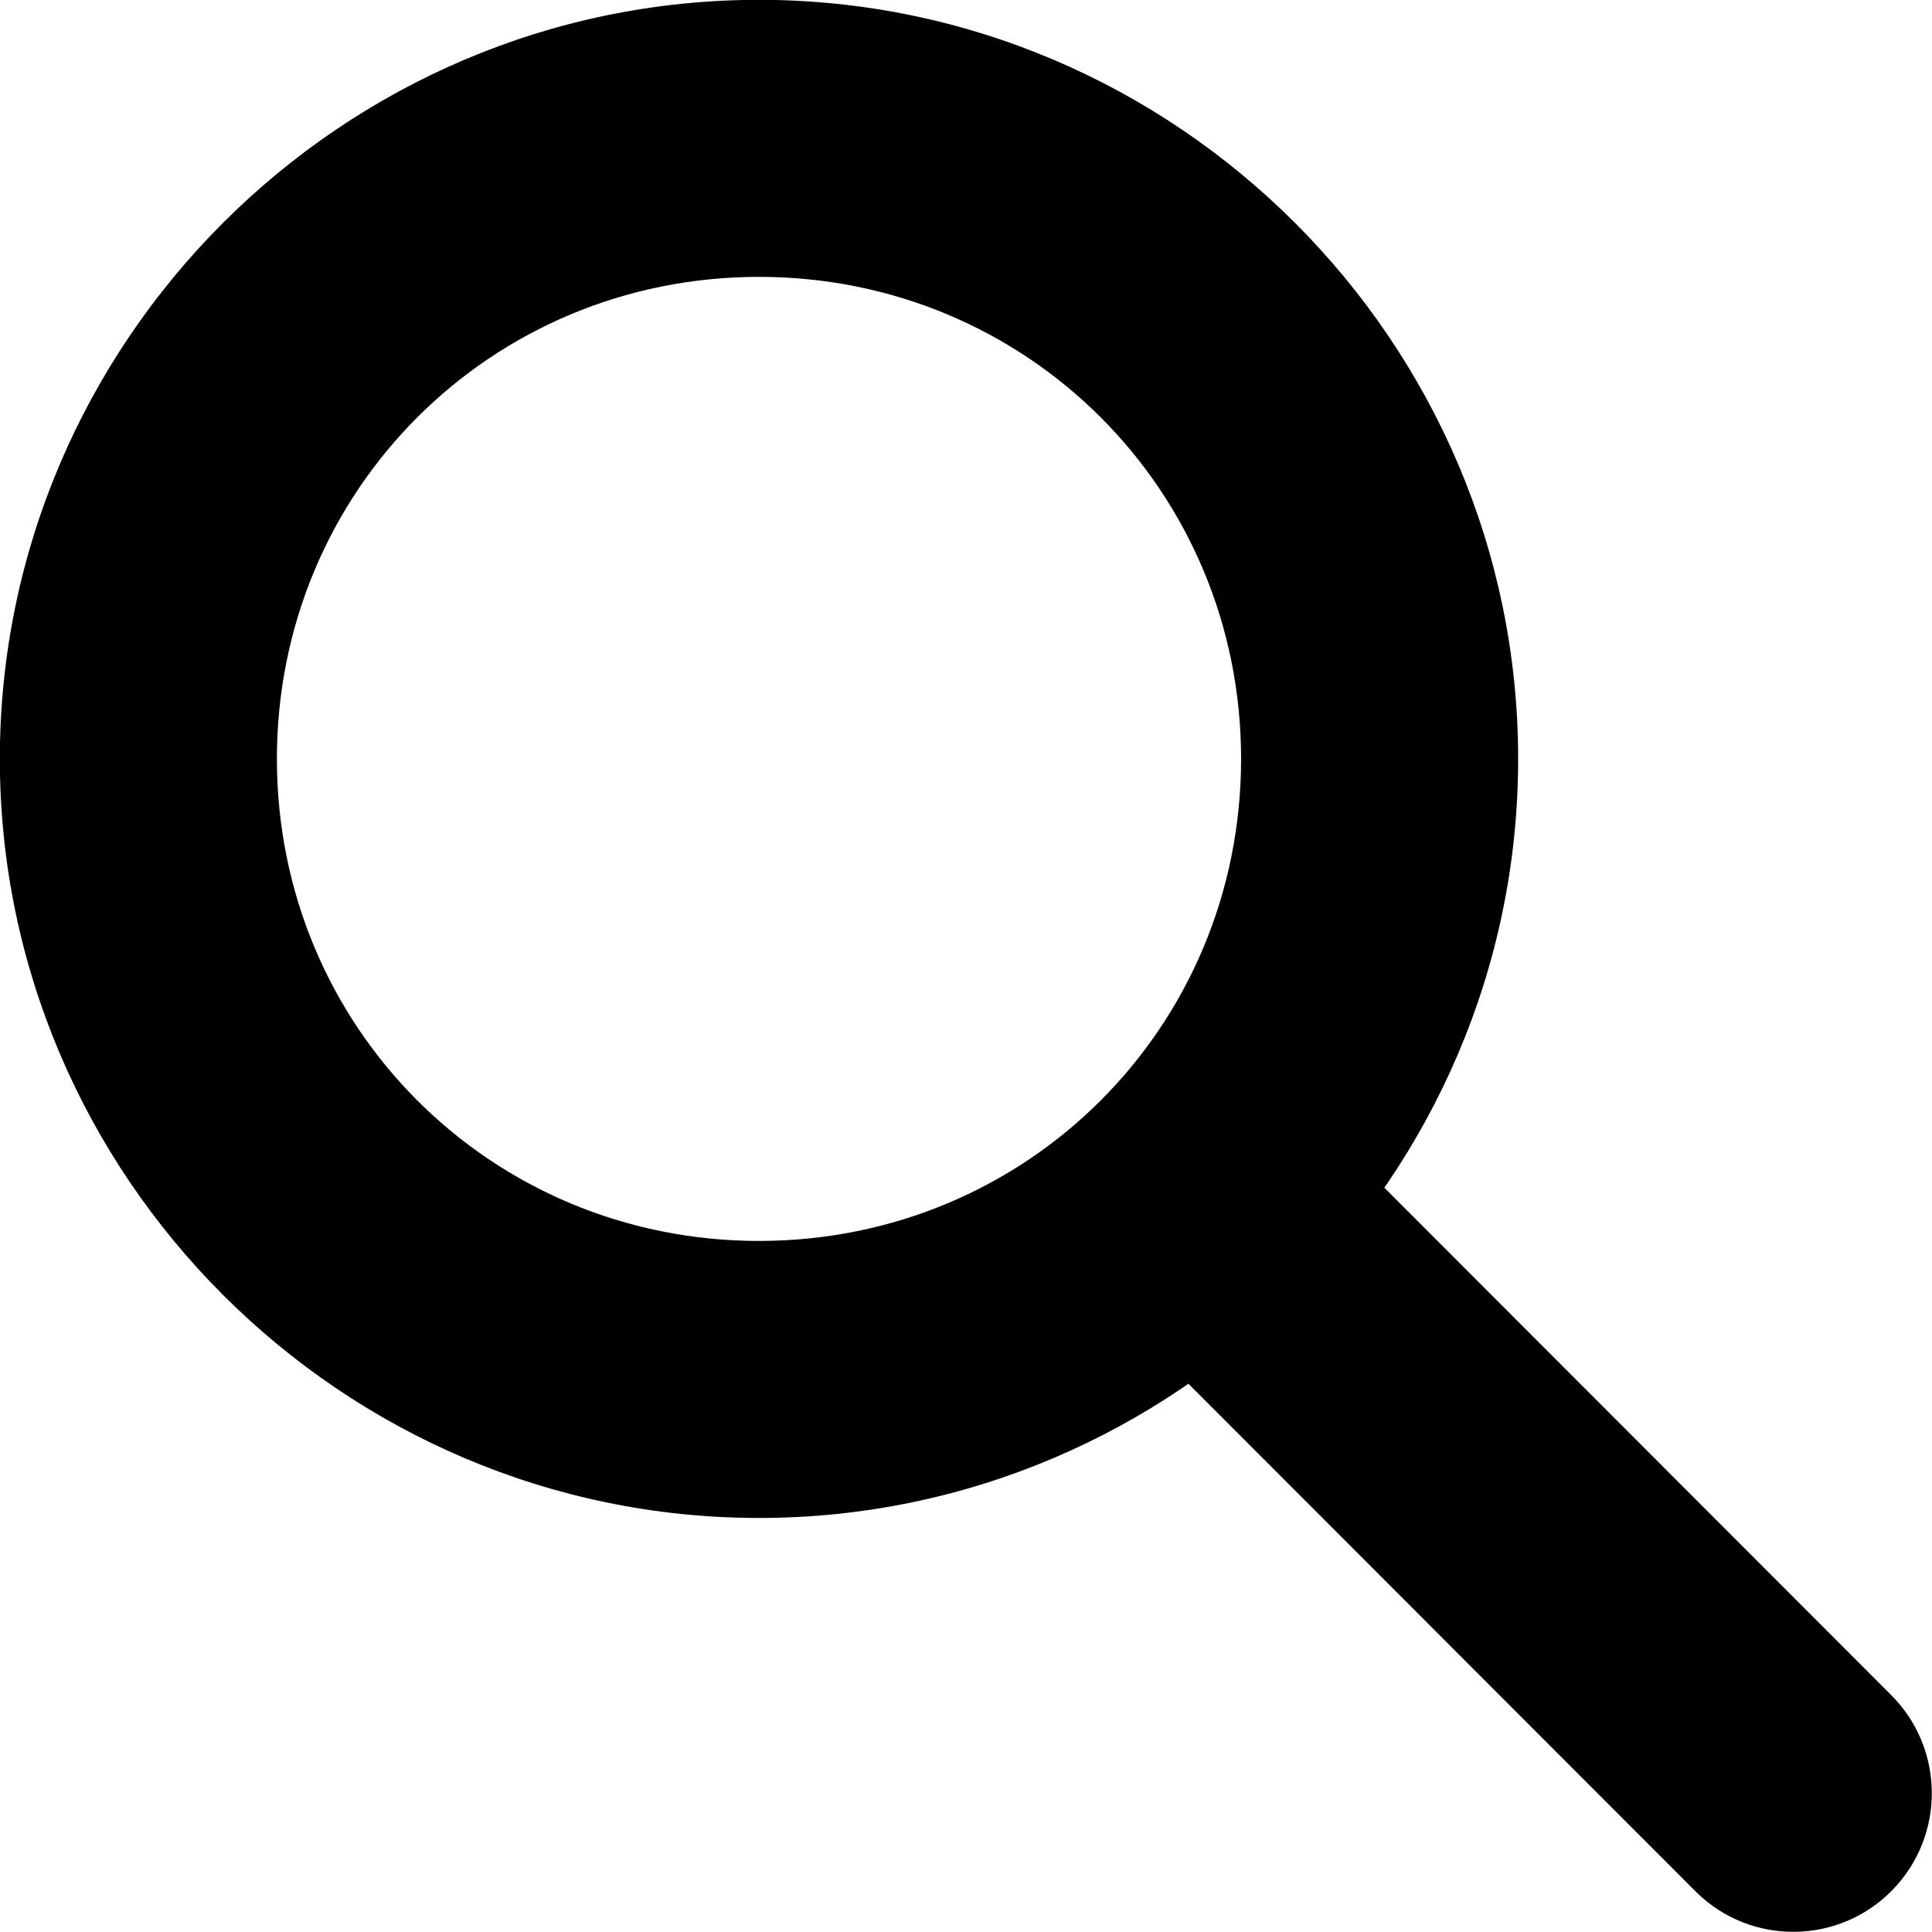
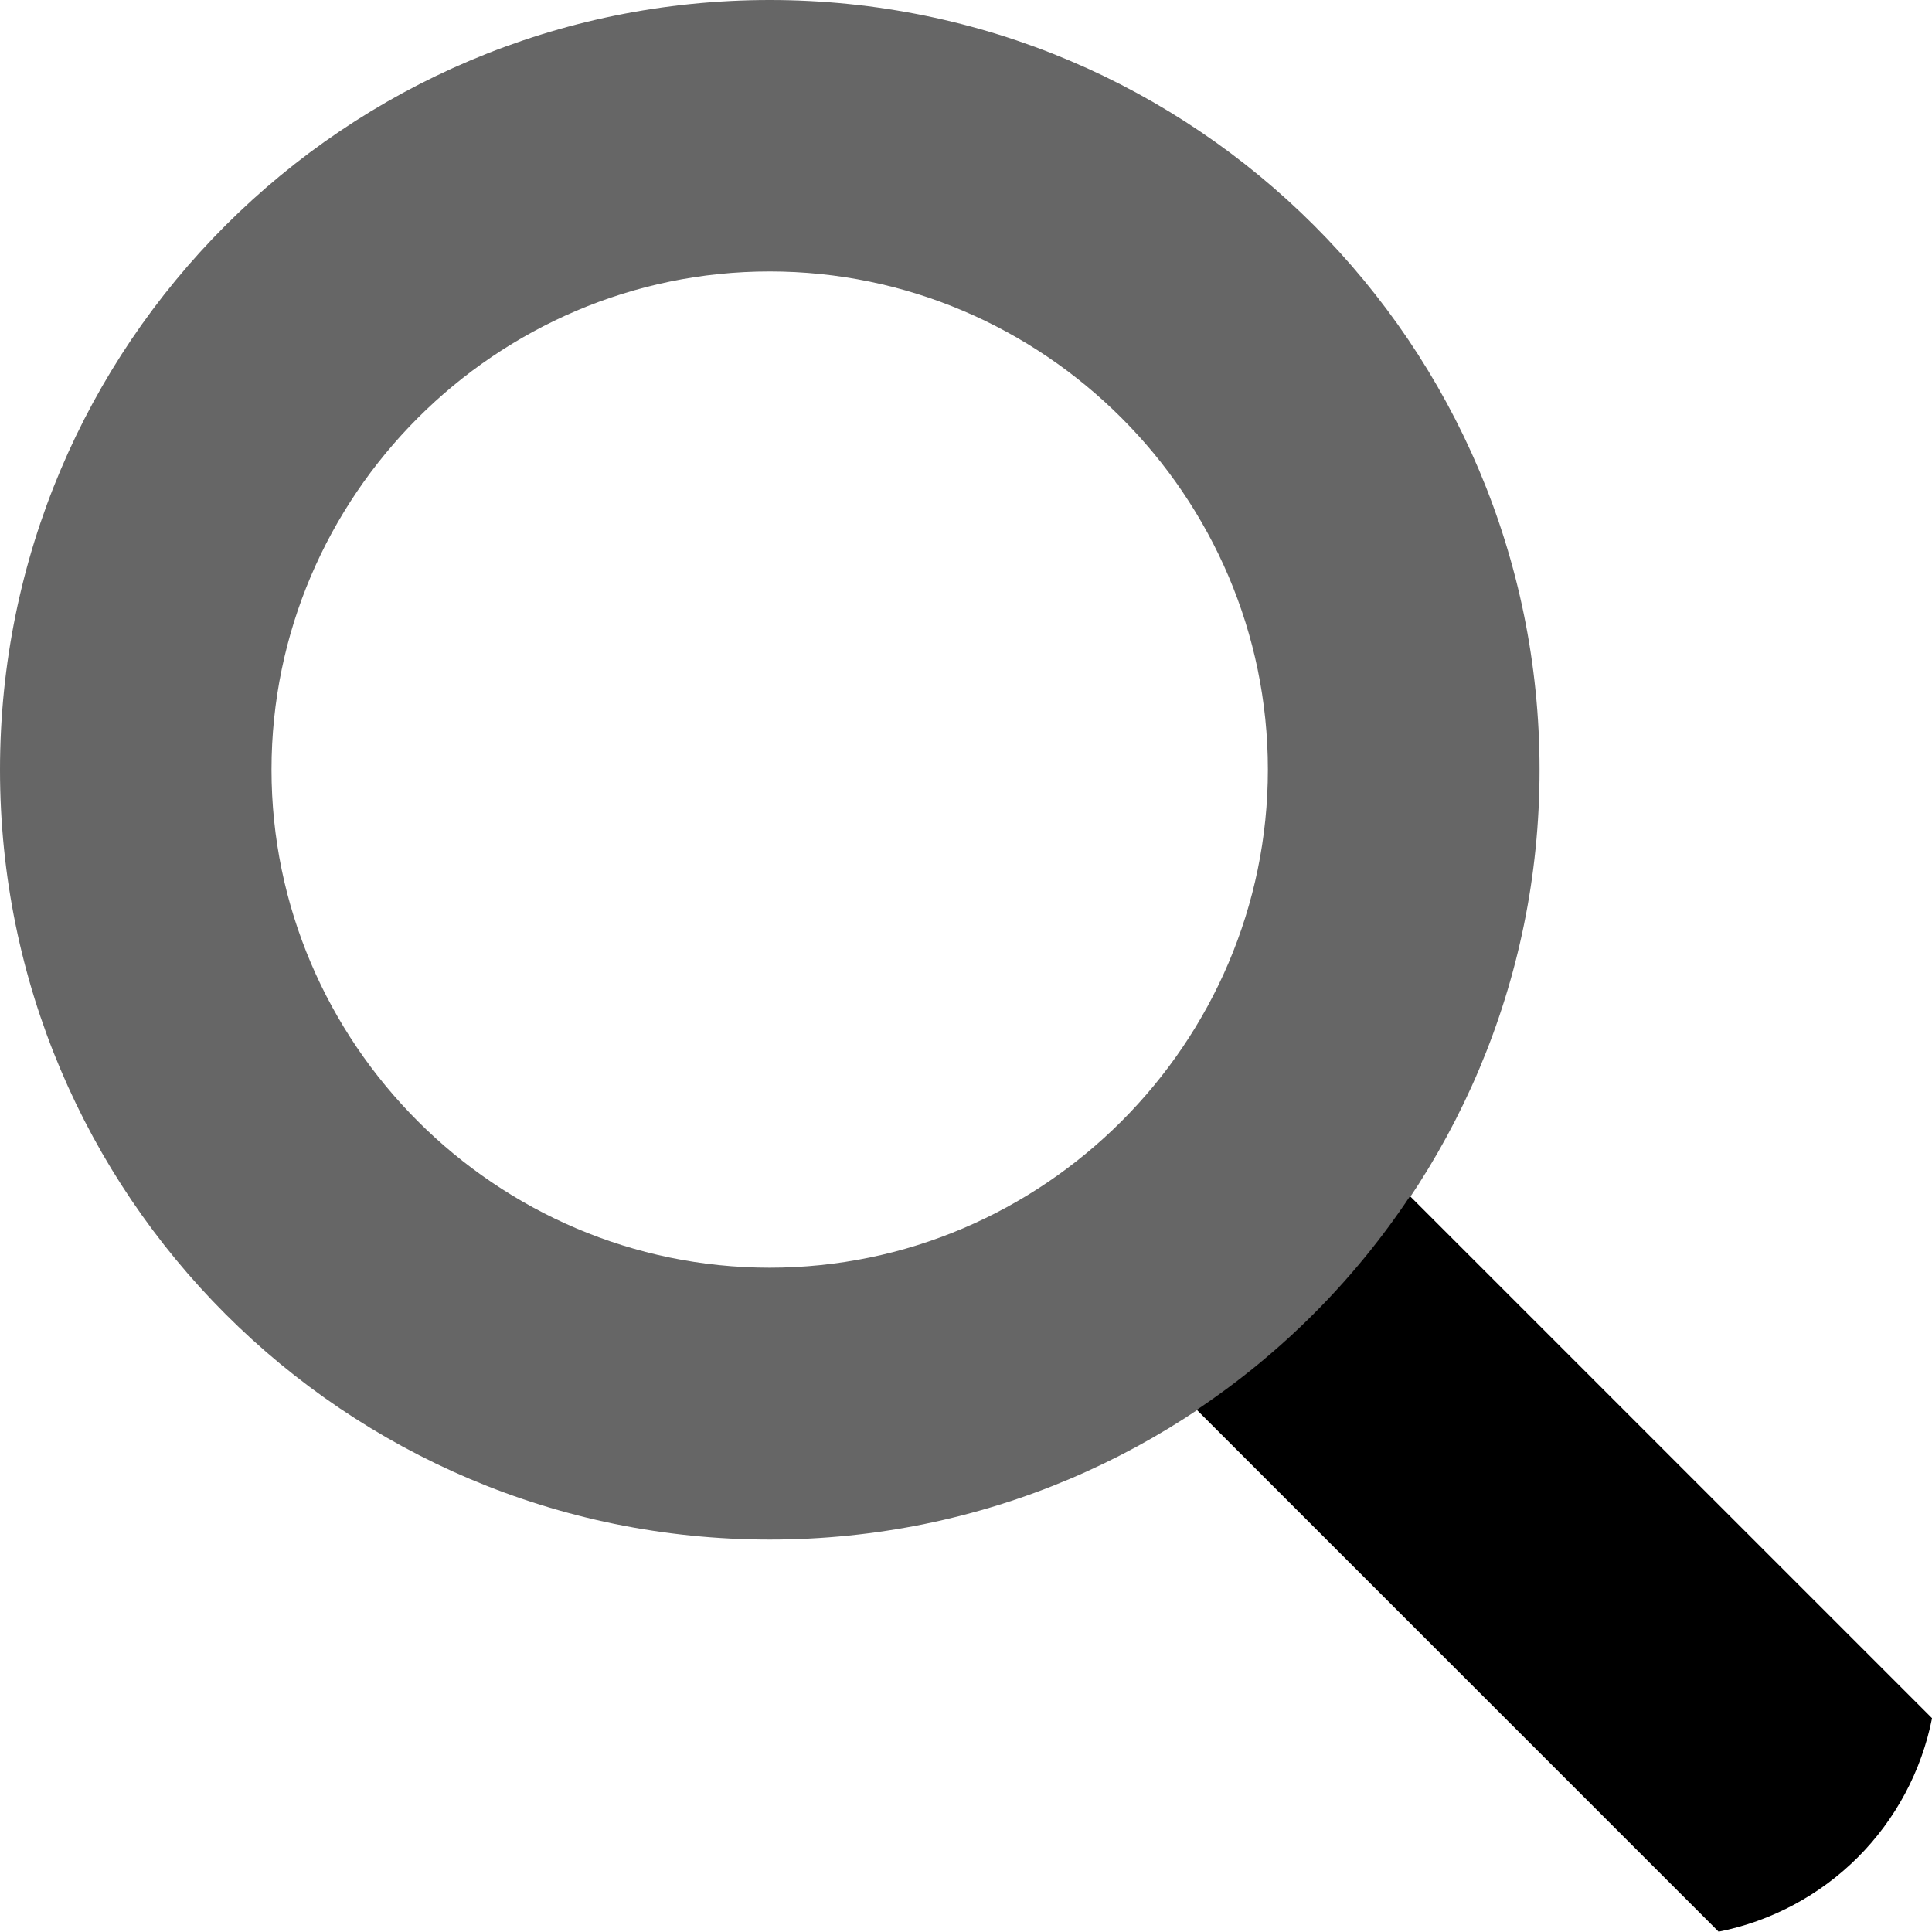
<svg xmlns="http://www.w3.org/2000/svg" width="64" height="64" id="svg1901" version="1.1">
  <defs id="defs1903" />
  <g id="layer1" transform="translate(0,-988.3622)">
    <g id="g825" transform="translate(-0.8572132,0.1717846)">
-       <path style="color:#000000;font-style:normal;font-variant:normal;font-weight:normal;font-stretch:normal;font-size:medium;line-height:normal;font-family:Sans;-inkscape-font-specification:Sans;text-indent:0;text-align:start;text-decoration:none;text-decoration-line:none;letter-spacing:normal;word-spacing:normal;text-transform:none;writing-mode:lr-tb;direction:ltr;baseline-shift:baseline;text-anchor:start;display:inline;overflow:visible;visibility:visible;fill:#000000;fill-opacity:1;stroke:none;stroke-width:7.098;marker:none;enable-background:new" id="path27918" d="m 26,988.185 c -13.822,0 -25.148,11.324 -25.148,25.145 0,13.82 11.326,25.145 25.148,25.145 13.822,0 25.148,-11.324 25.148,-25.145 0,-13.821 -11.326,-25.145 -25.148,-25.145 z m 0,9.177 c 8.887,0 15.97,7.082 15.97,15.968 0,8.886 -7.083,15.968 -15.97,15.968 -8.887,0 -15.97,-7.082 -15.97,-15.968 0,-8.886 7.083,-15.968 15.97,-15.968 z" />
-       <path style="color:#000000;font-style:normal;font-variant:normal;font-weight:normal;font-stretch:normal;font-size:medium;line-height:normal;font-family:Sans;-inkscape-font-specification:Sans;text-indent:0;text-align:start;text-decoration:none;text-decoration-line:none;letter-spacing:normal;word-spacing:normal;text-transform:none;writing-mode:lr-tb;direction:ltr;baseline-shift:baseline;text-anchor:start;display:inline;overflow:visible;visibility:visible;fill:#000000;fill-opacity:1;stroke:none;stroke-width:9.132;marker:none;enable-background:new" id="path27941" d="m 41.082,1024.751 a 4.564,4.569 0 0 0 -2.282,7.851 l 18.254,18.273 a 4.588,4.593 0 1 0 6.417,-6.567 l -18.254,-18.273 a 4.564,4.569 0 0 0 -4.136,-1.285 z" />
+       <path style="opacity:0.6;fill:#000000;fill-opacity:1;stroke:none;stroke-width:0;stroke-linecap:butt;stroke-linejoin:miter;stroke-miterlimit:4;stroke-dasharray:none;stroke-opacity:1;paint-order:stroke markers fill" d="M 25.5,0 C 11.417,0 0,11.417 0,25.5 0,39.583 11.417,51 25.5,51 39.583,51 51,39.583 51,25.5 51,11.417 39.583,0 25.5,0 Z m -0.004,8.992 C 34.566,8.992 42,16.425 42,25.494 c 0,9.069 -7.434,16.5 -16.504,16.5 -9.07,0 -16.502,-7.431 -16.502,-16.5 0,-9.069 7.432,-16.502 16.502,-16.502 z" transform="translate(0.8572132,988.1904)" id="path829" />
+       <path style="fill:#000000;fill-opacity:1;stroke:none;stroke-width:1.569" d="m 47.566,1027.815 a 25.5,25.5 0 0 1 -7.064,7.078 l 17.287,17.287 c 1.744,-0.345 3.352,-1.206 4.609,-2.461 1.256,-1.256 2.116,-2.868 2.461,-4.611 z" id="ellipse870" />
    </g>
  </g>
</svg>
